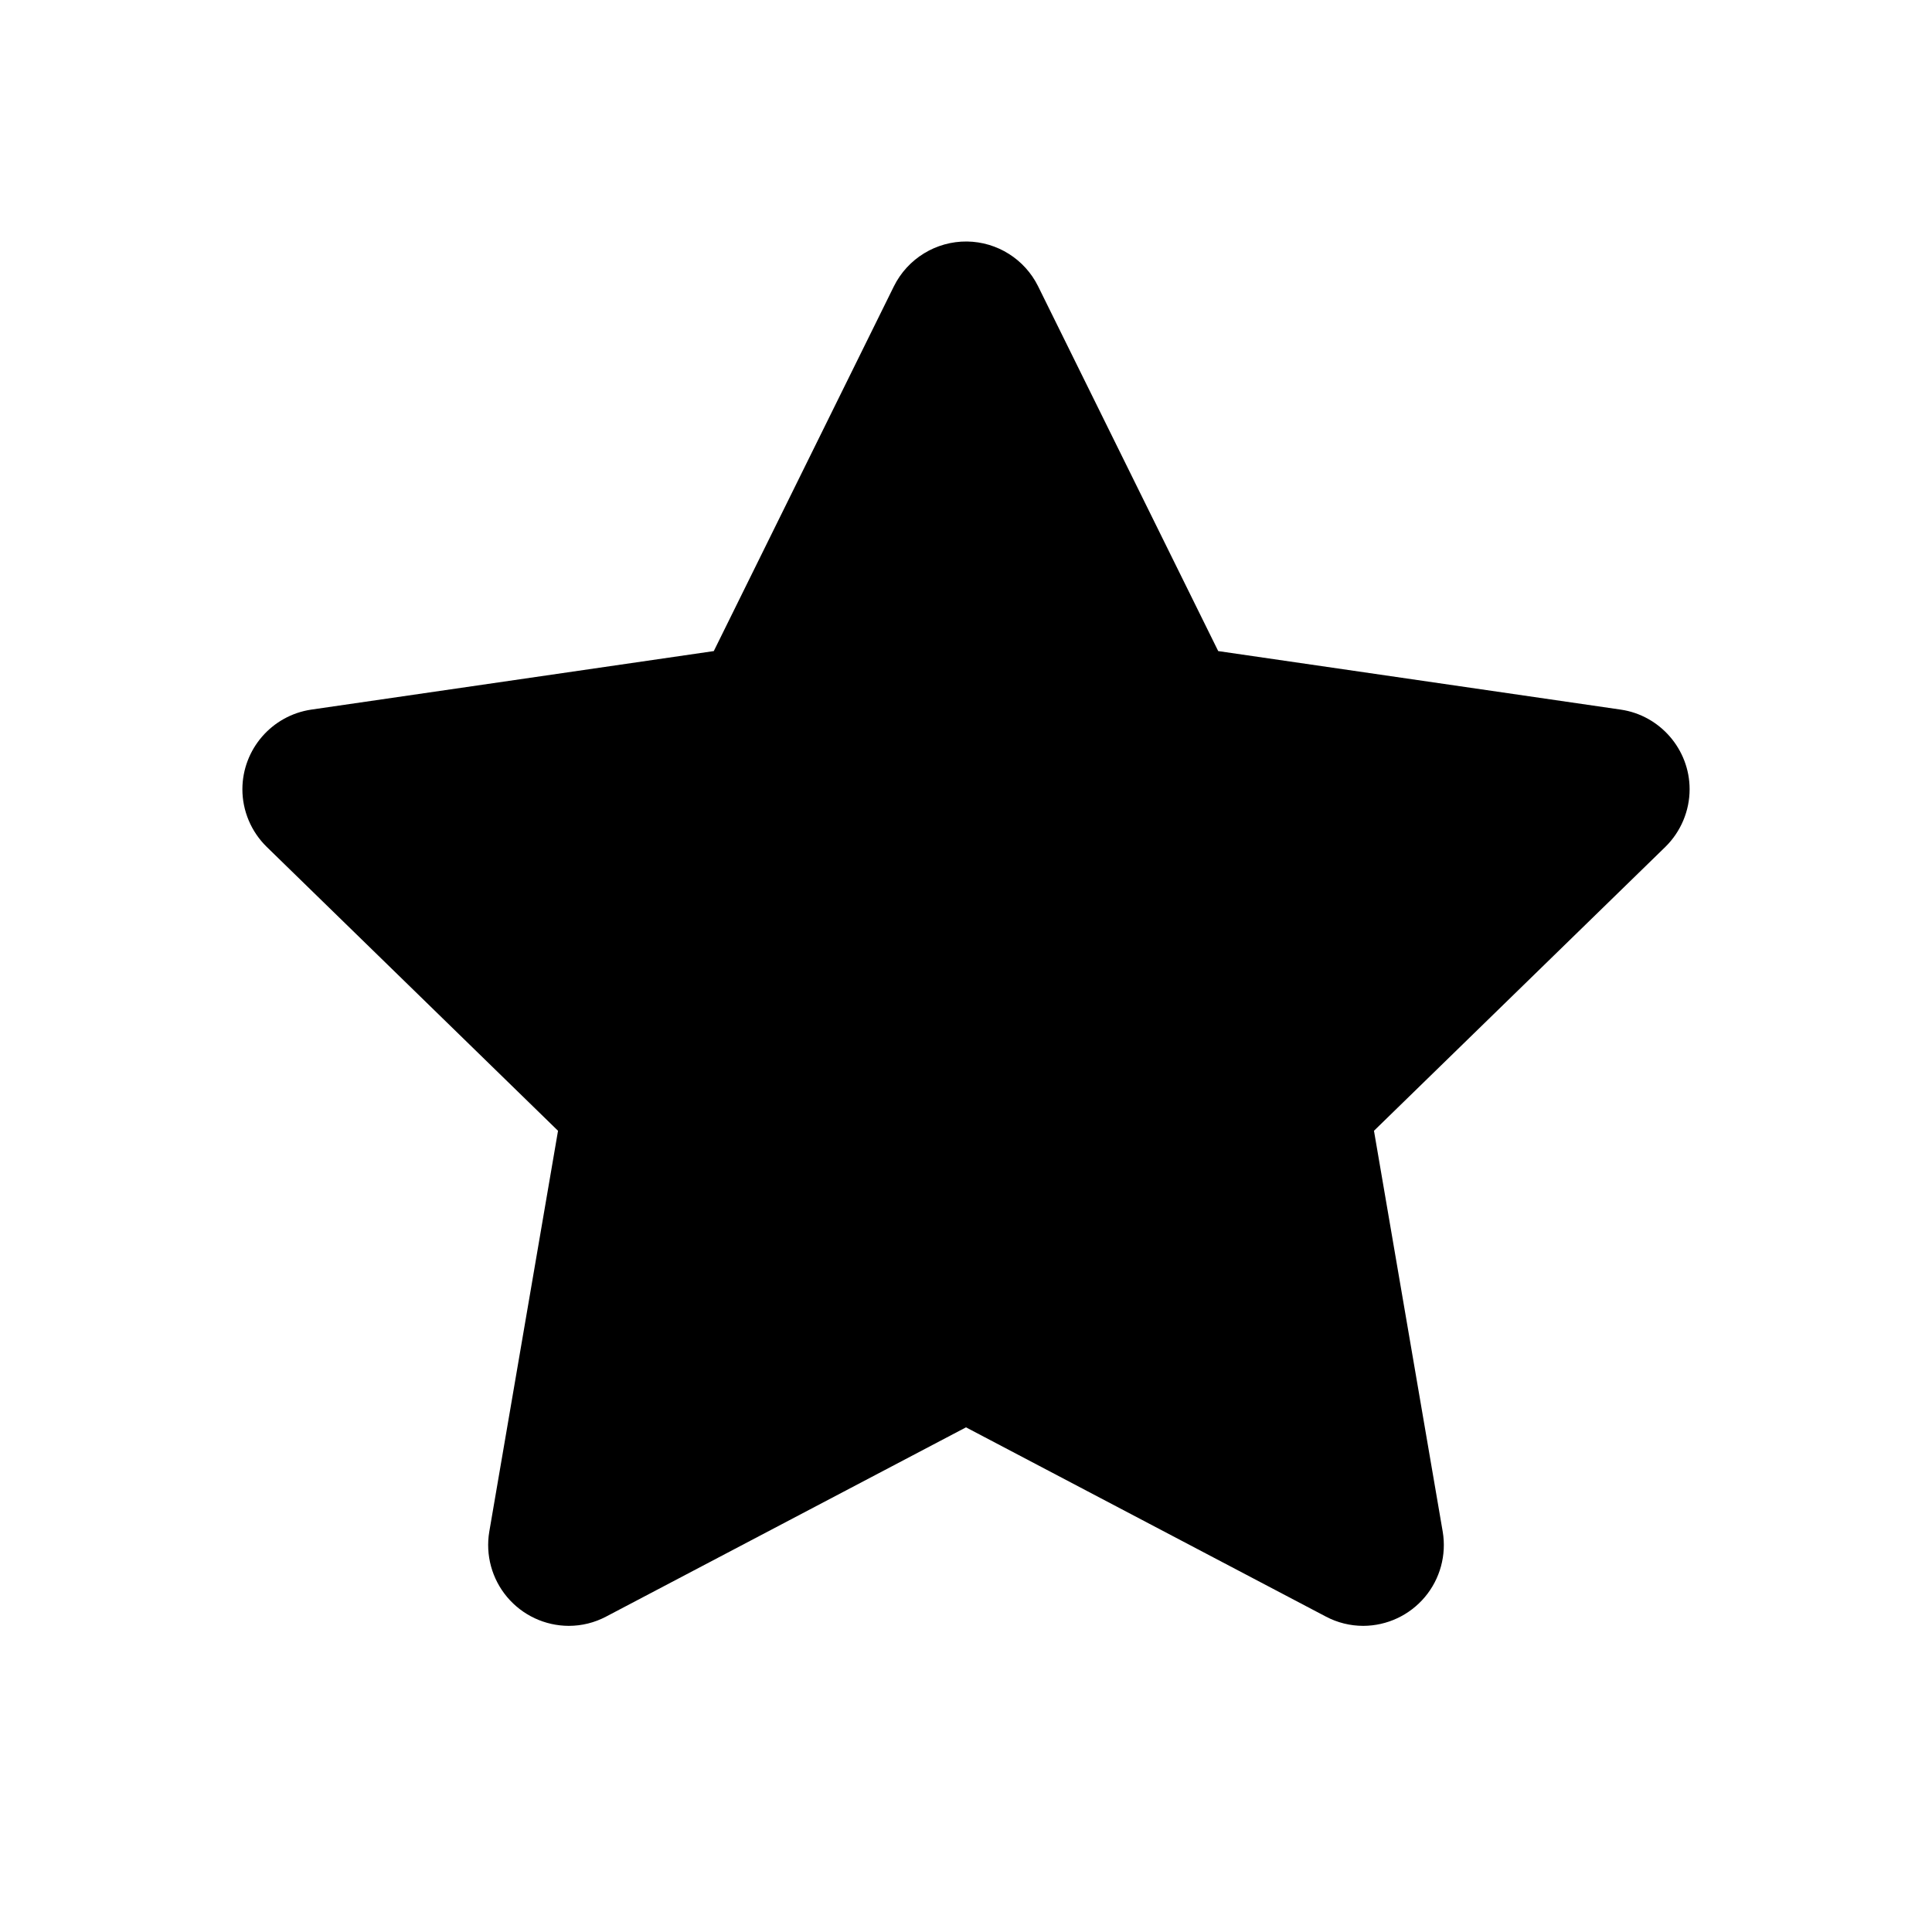
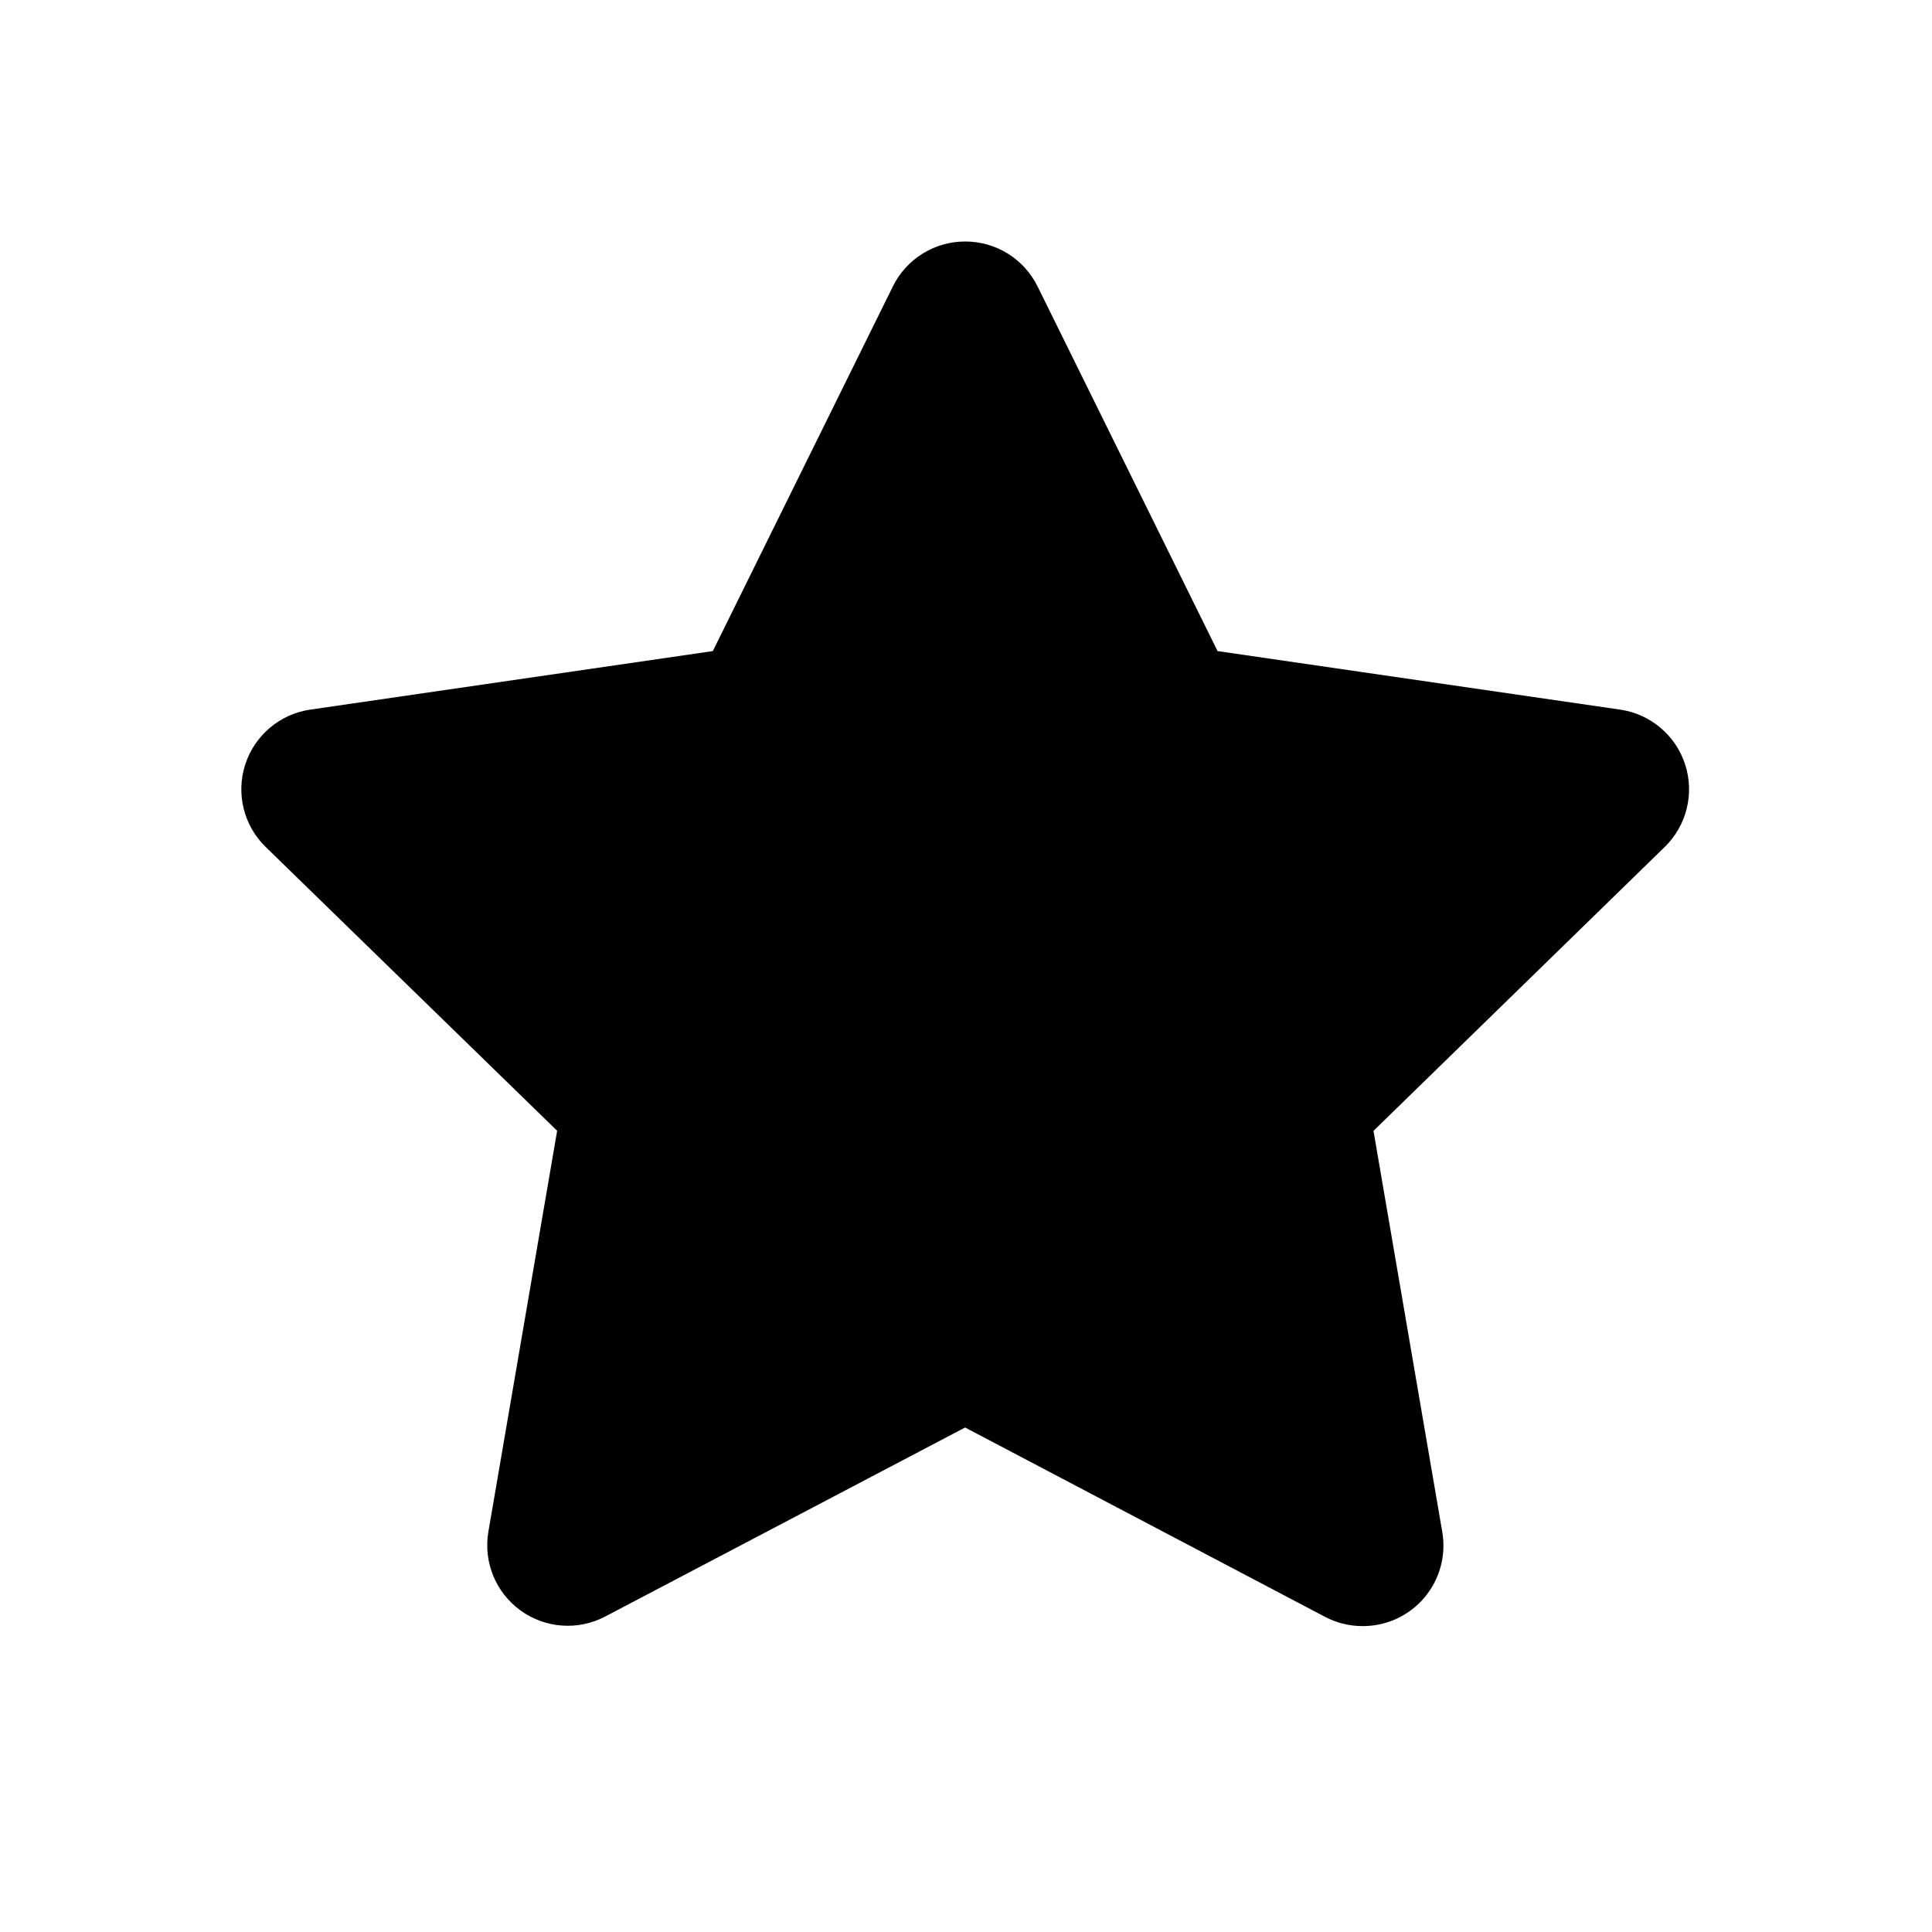
<svg xmlns="http://www.w3.org/2000/svg" width="24" height="24" viewBox="0 0 24 24">
-   <path d="M12.012 3a1.002 1.002 0 0 0-.908.557L8.867 8.088l-5 .727a1.003 1.003 0 0 0-.856.989c0 .269.109.527.302.716l3.619 3.527-.854 4.98a1.004 1.004 0 0 0 .986 1.17.991.991 0 0 0 .465-.115L12 17.731l4.471 2.351a.991.991 0 0 0 .465.115 1.004 1.004 0 0 0 .986-1.17l-.854-4.98 3.62-3.527c.192-.189.301-.447.301-.716 0-.494-.367-.918-.856-.989l-5-.727-2.237-4.531A1 1 0 0 0 12.012 3z" />
+   <path d="M16.926 20.2a1 1 0 0 1-.466-.115l-4.471-2.352-4.471 2.348a1 1 0 0 1-1.451-1.054l.854-4.98L3.3 10.521a1 1 0 0 1 .555-1.706l5-.727 2.237-4.531A1 1 0 0 1 11.989 3a1 1 0 0 1 .9.558l2.236 4.53 5 .727a1 1 0 0 1 .555 1.706l-3.618 3.527.854 4.98a1 1 0 0 1-.99 1.172z" />
</svg>
